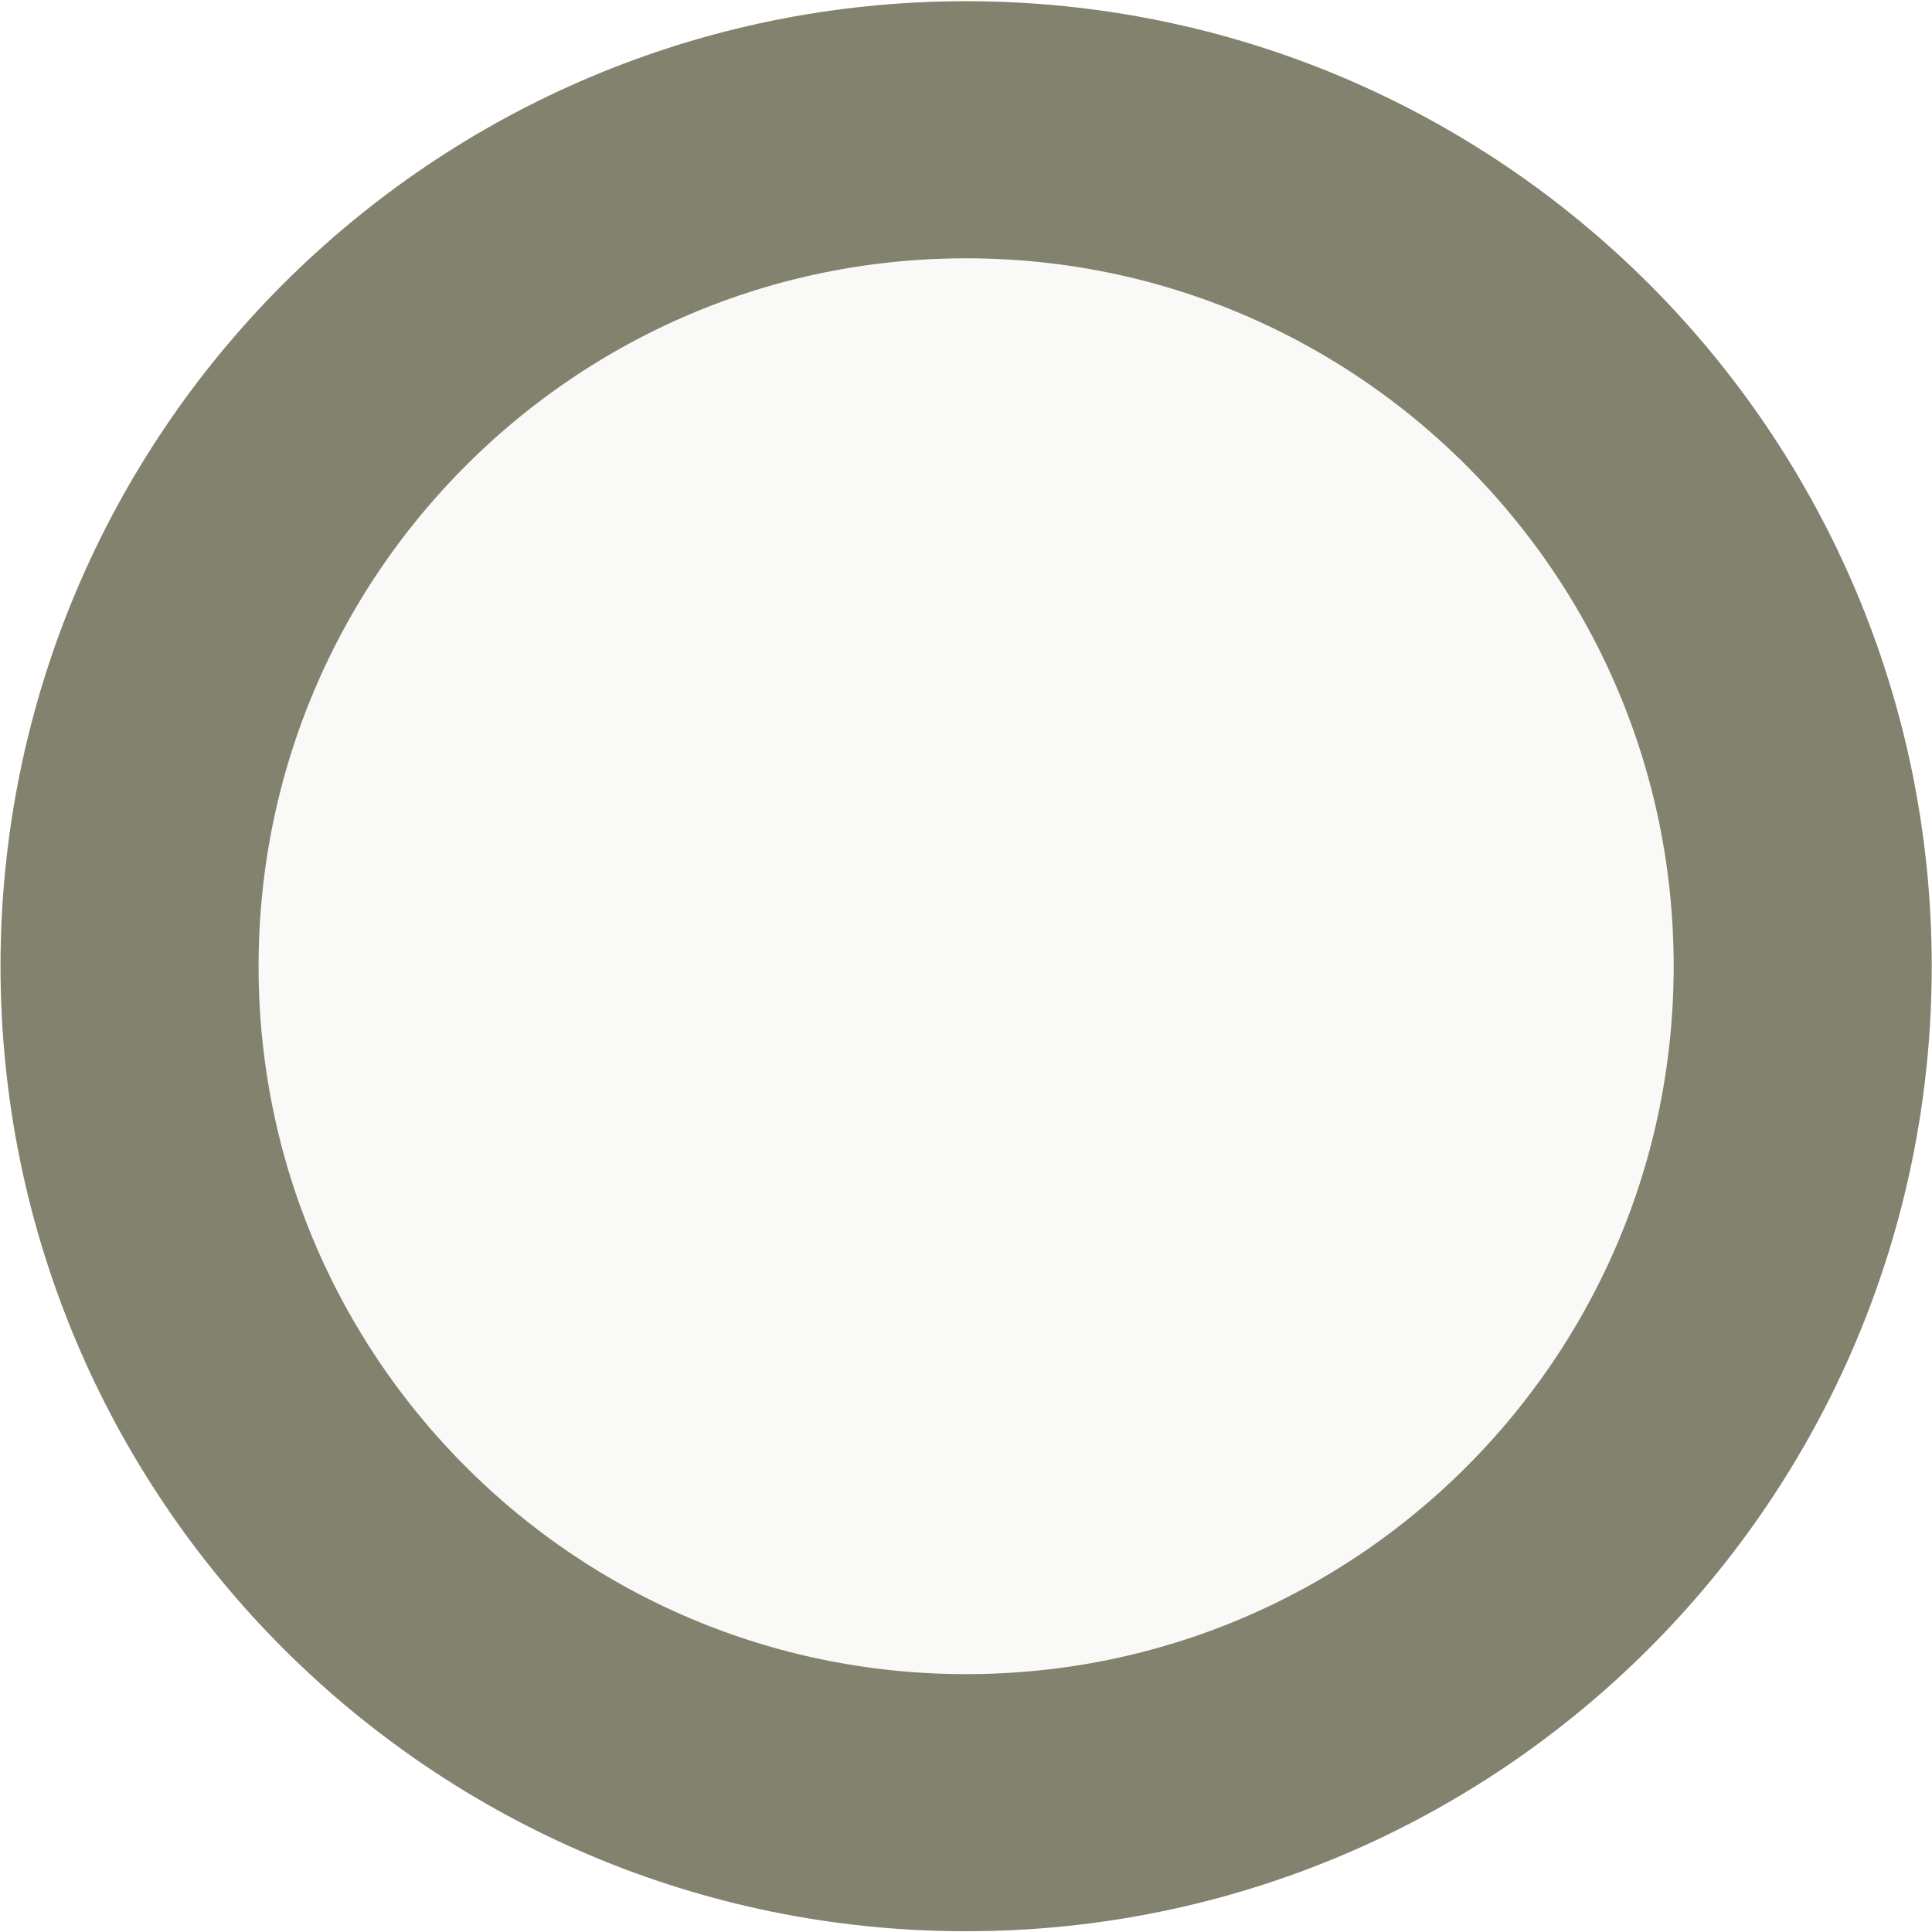
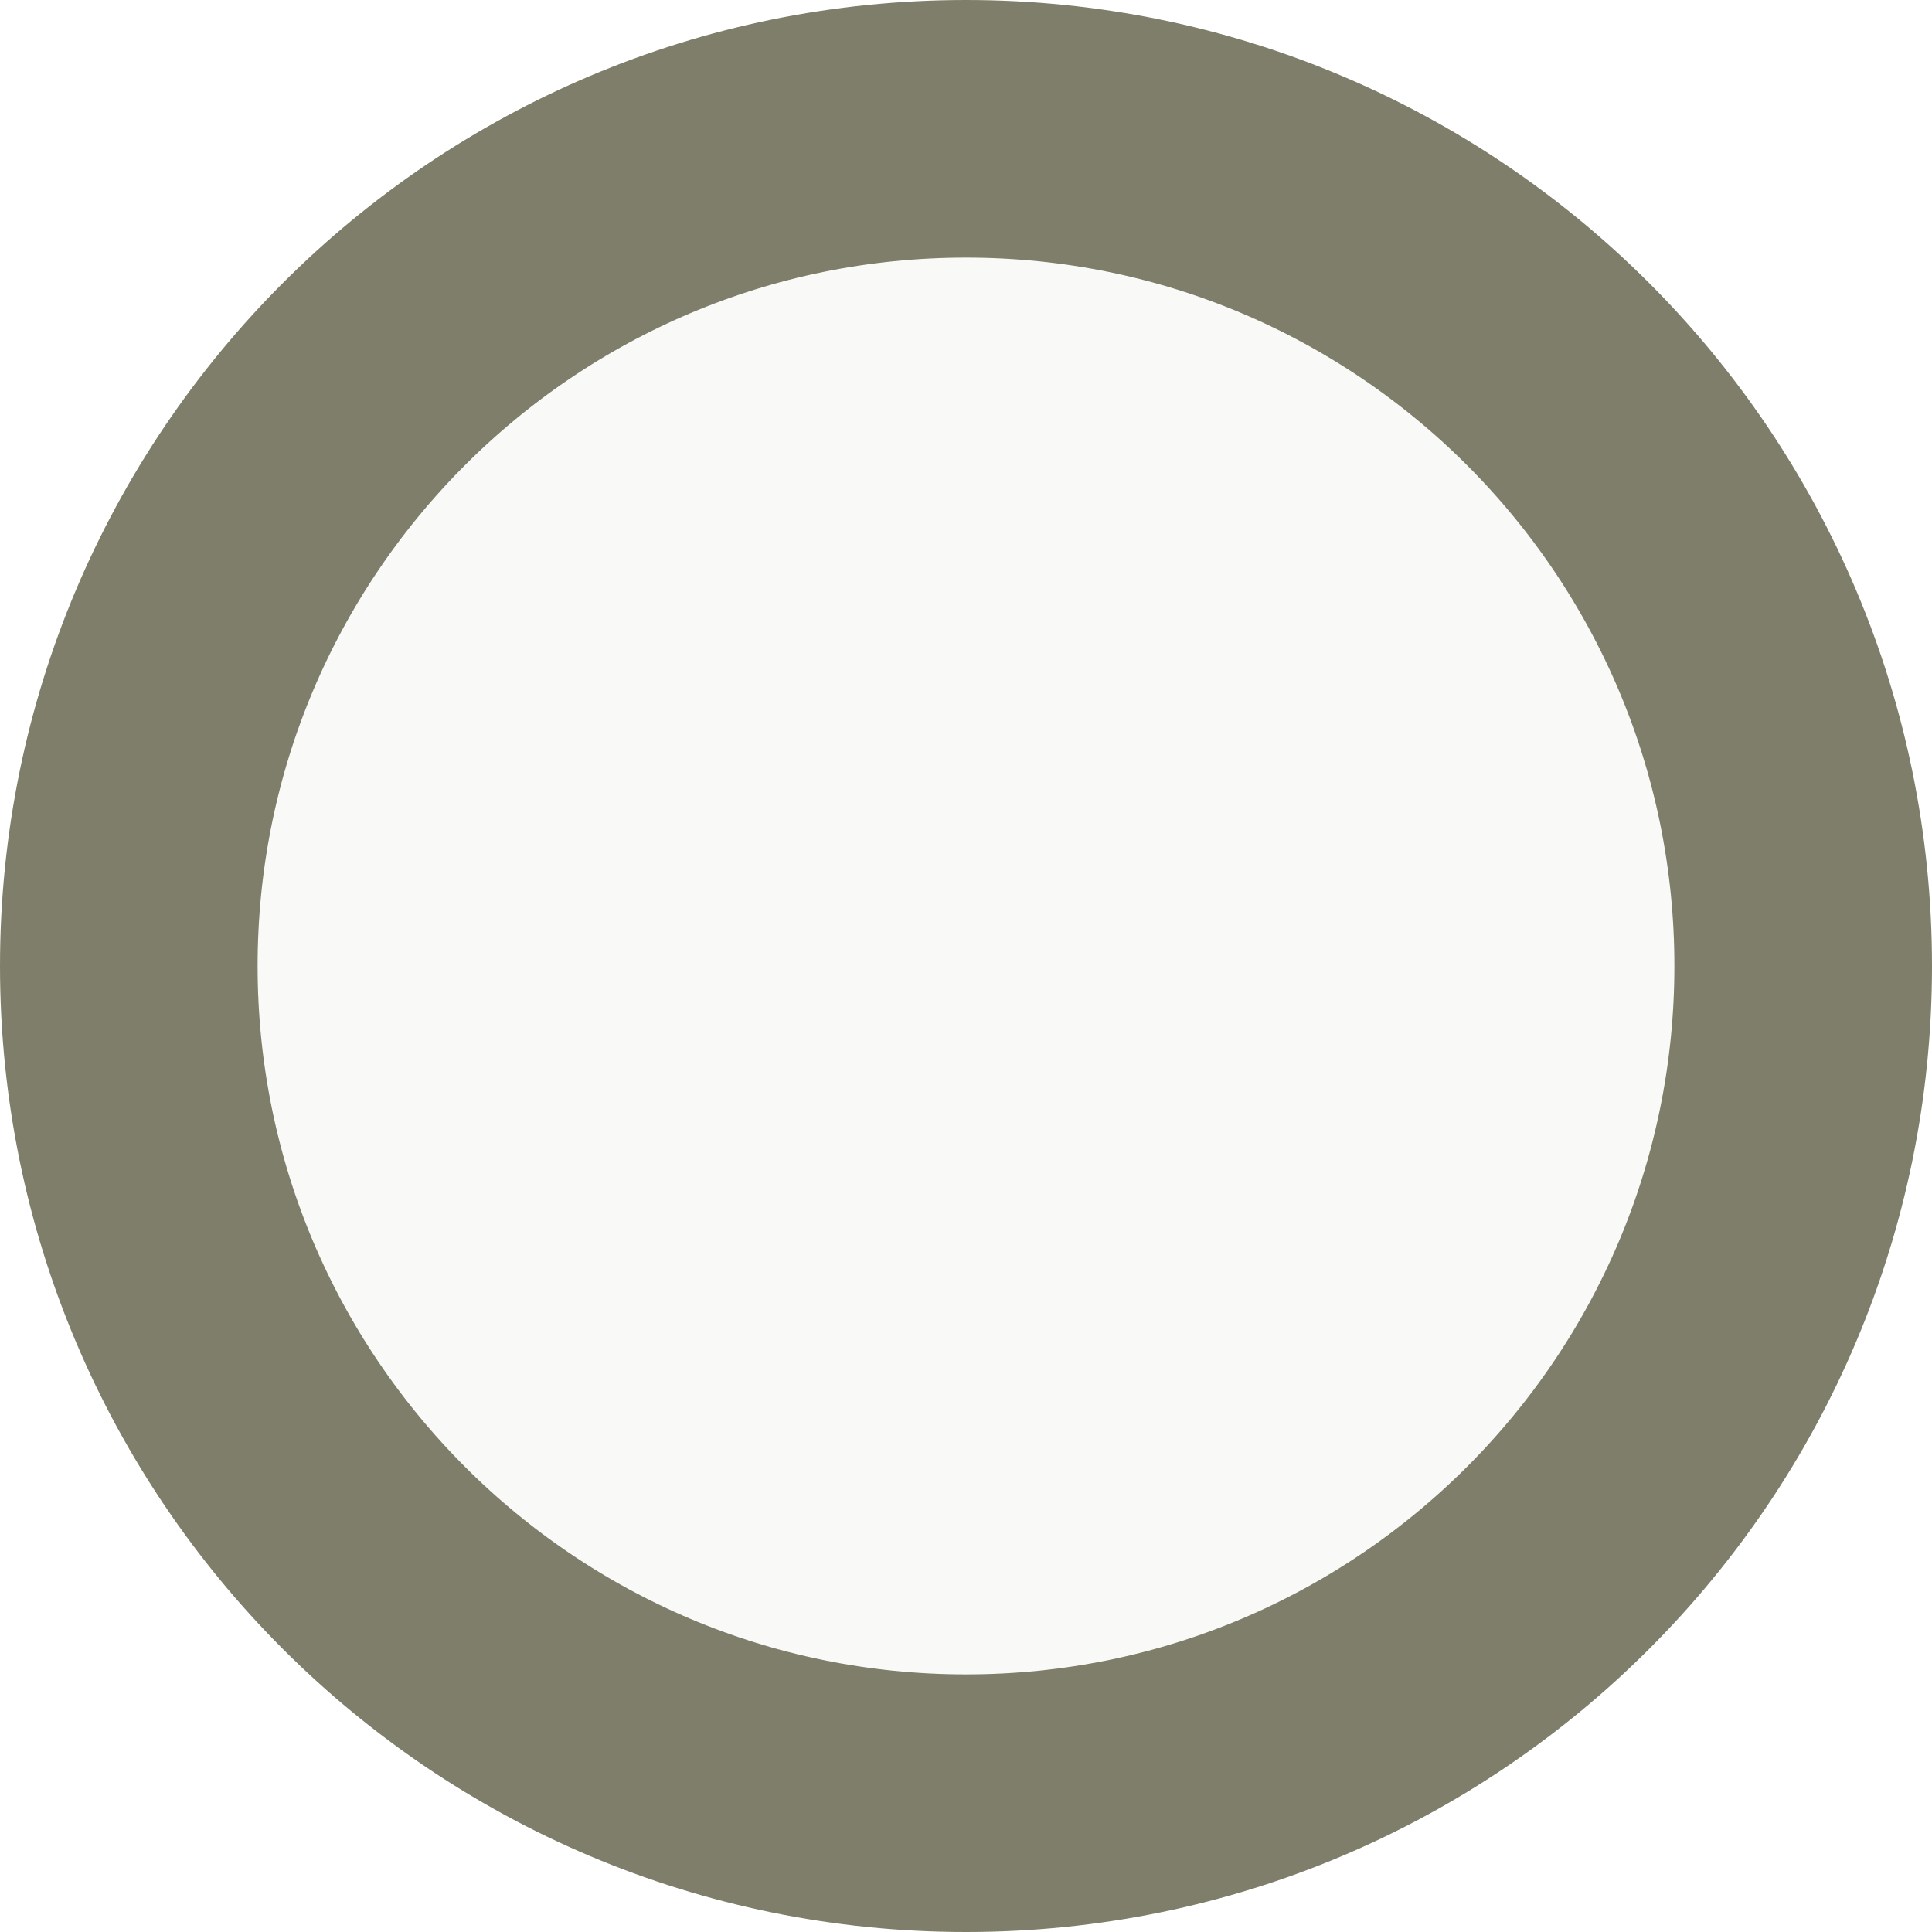
<svg xmlns="http://www.w3.org/2000/svg" version="1.1" width="6" height="6" id="svg2">
  <defs id="defs4" />
-   <g transform="matrix(1.863759,0,0,1.856841,-0.7271244,-1947.503)" id="layer1">
-     <path d="m 3.394,1050.442 a 1.394,1.399 0 0 1 -2.788,0 1.394,1.399 0 1 1 2.788,0 z" id="path2987" style="fill:#f9f9f7;fill-opacity:1;stroke:#82826e;stroke-width:0.43;stroke-miterlimit:4;stroke-opacity:1;stroke-dasharray:none" />
-   </g>
+   <path style="fill:#f9f9f7;fill-opacity:1;stroke:#7e7e6a;stroke-width:0.8;stroke-miterlimit:4;stroke-dasharray:none;stroke-opacity:1" id="path2987" d="M 5.6,3 A 2.6,2.6 0 0 1 0.4,3 2.6,2.6 0 1 1 5.6,3 Z" />
</svg>
